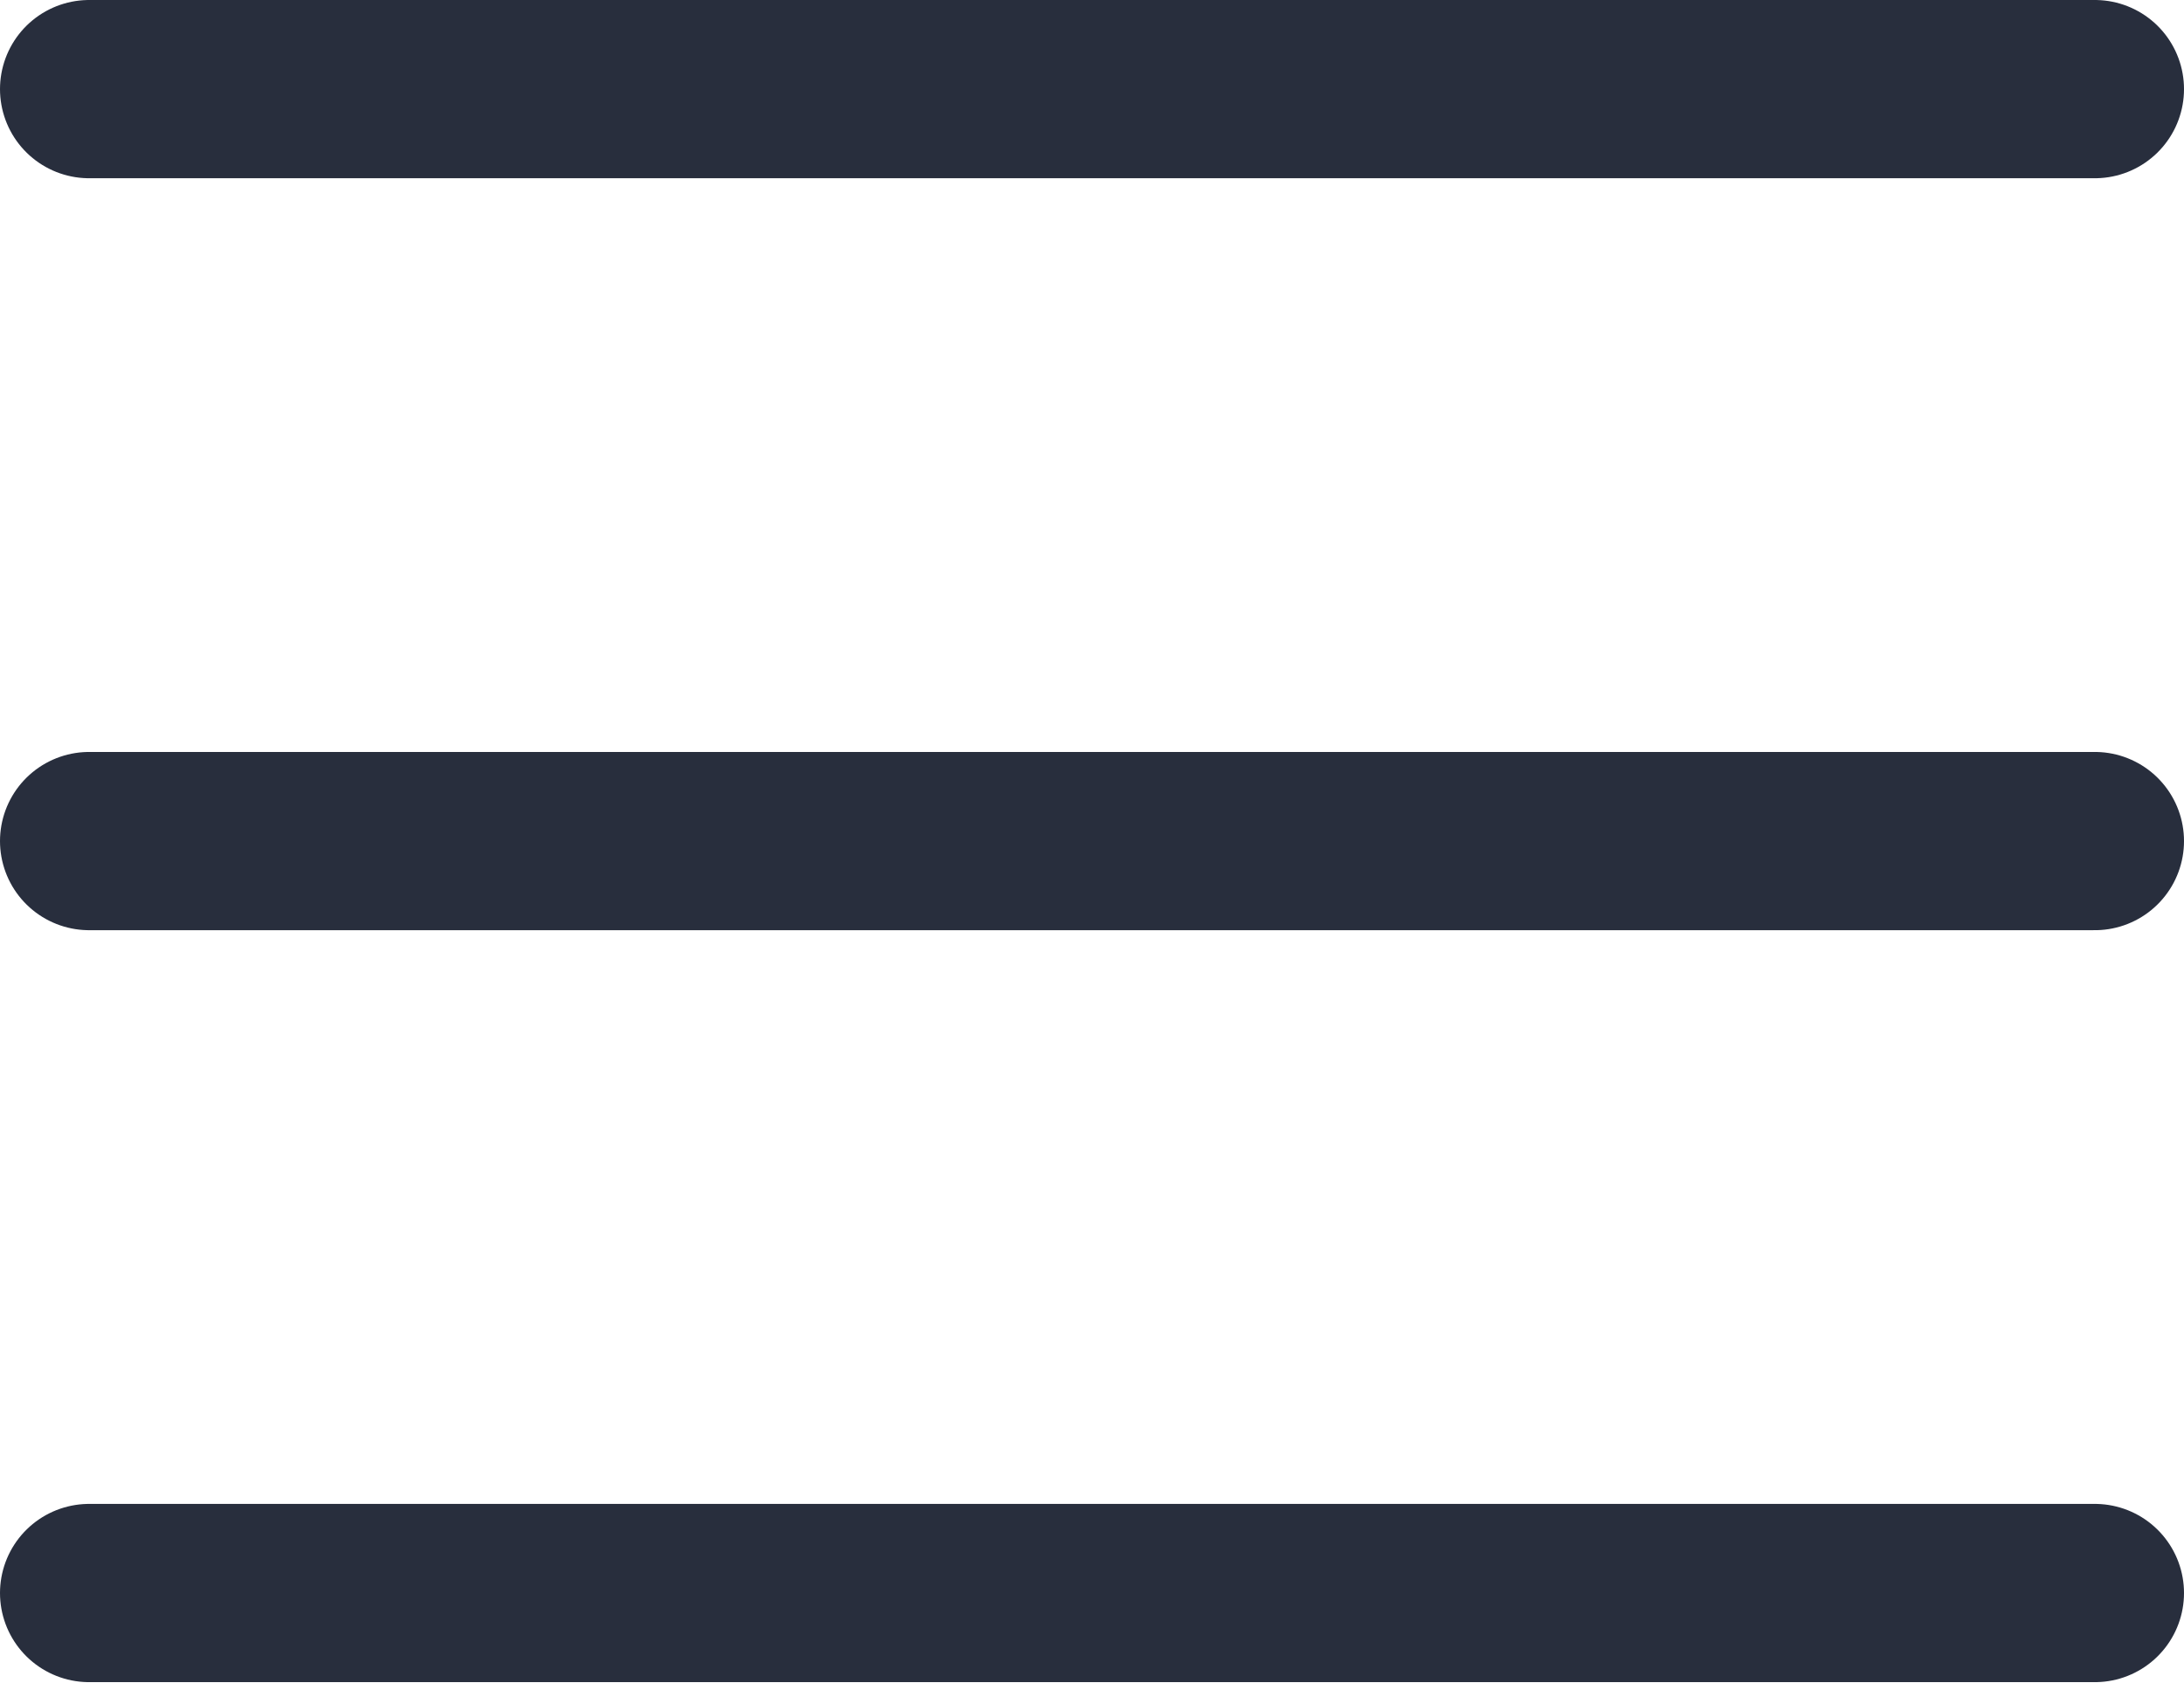
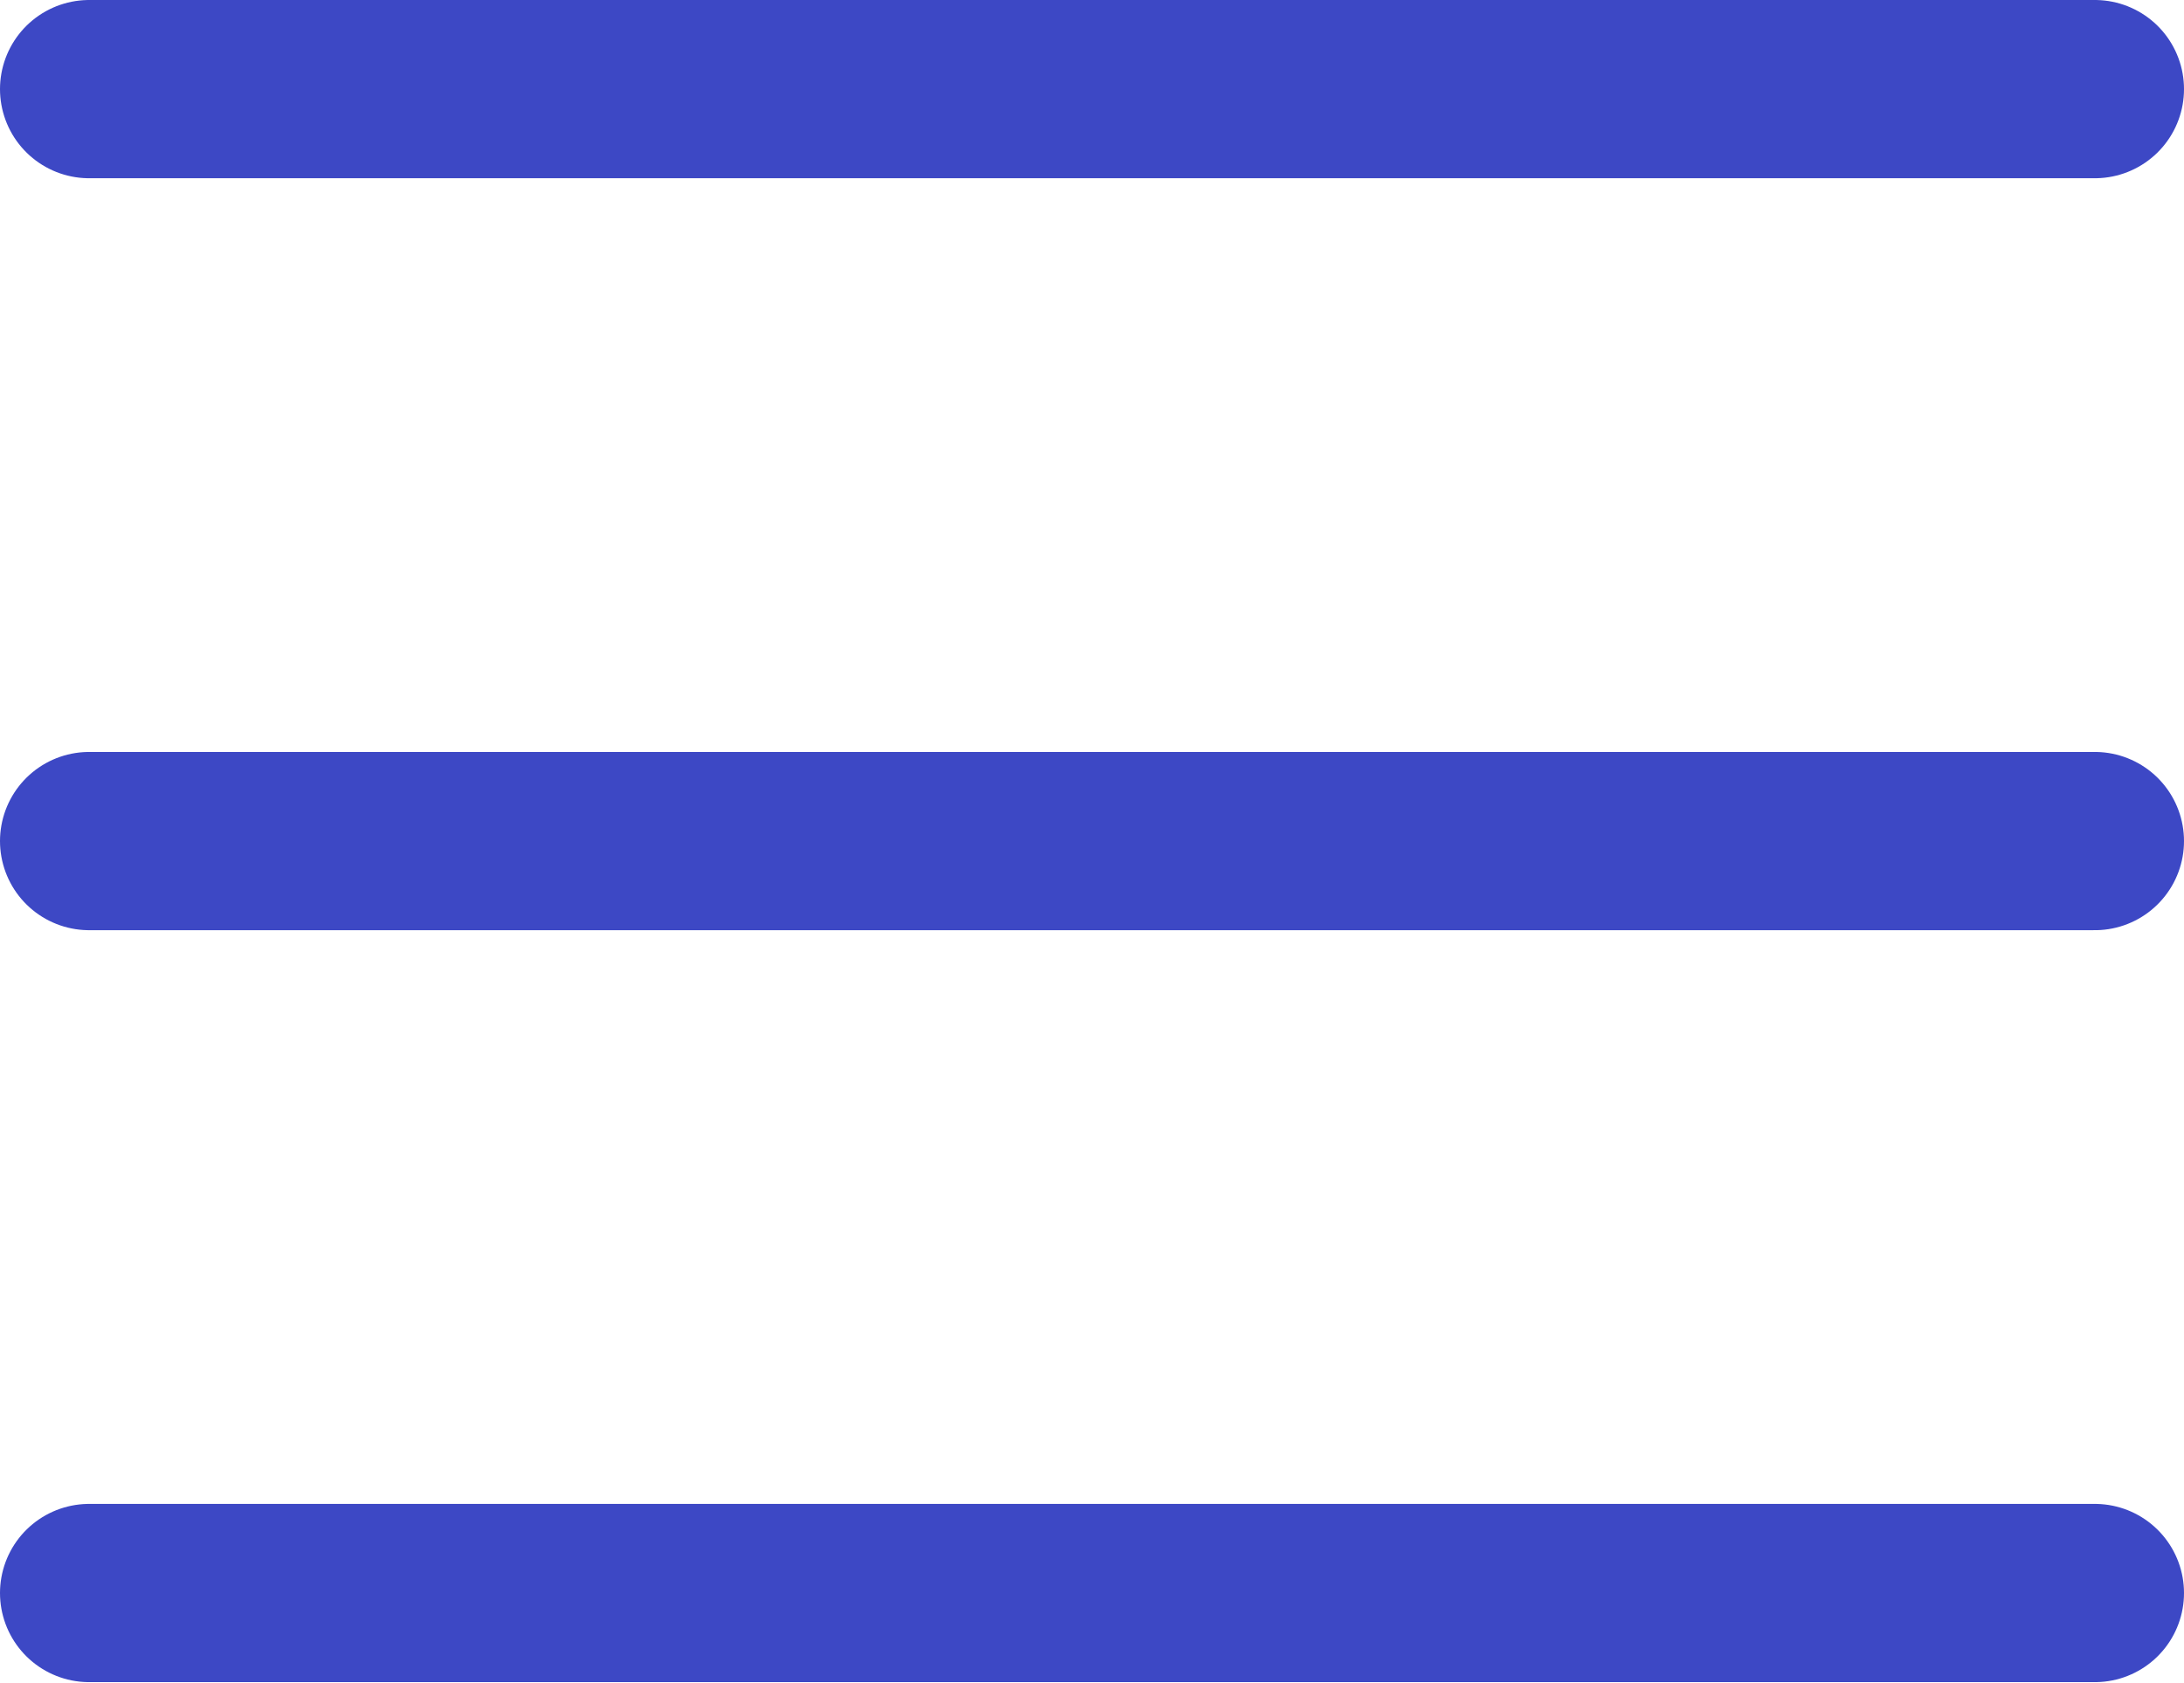
<svg xmlns="http://www.w3.org/2000/svg" preserveAspectRatio="none" overflow="visible" style="display: block;" width="19.6" height="15.1" viewBox="0 0 19.6 15.1" fill="none">
  <g id="Glyph">
-     <path id="ì¬ì´ëë° / line" d="M0.8 0.8H18.8M0.8 7.55H18.8M0.8 14.3H18.8" stroke-width="1.6" stroke-linecap="round" stroke-linejoin="round" stroke="#282E3D" />
+     <path id="ì¬ì´ëë° / line" d="M0.8 0.8H18.8M0.8 7.55H18.8M0.8 14.3H18.8" stroke-width="1.6" stroke-linecap="round" stroke-linejoin="round" stroke="#3D48C5" />
  </g>
</svg>
